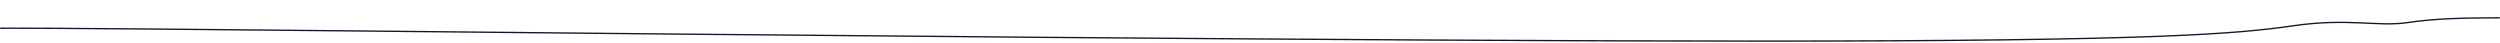
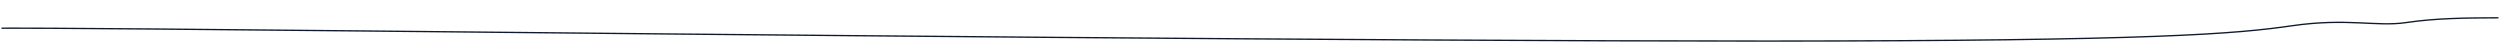
- <svg xmlns="http://www.w3.org/2000/svg" width="1824" height="31" viewBox="0 0 1824 31" fill="none">
+ <svg xmlns="http://www.w3.org/2000/svg" overflow="visible" width="1826" height="32" viewBox="-1 0 1826 32" fill="none">
  <path d="M0.5 20.614C1.236 20.614 10.318 20.065 259.159 22.566C508 25.066 1004.92 30.066 1289.88 29.999C1574.83 29.933 1632.74 24.647 1673.15 18.805C1713.56 12.963 1734.71 19.726 1756.66 16.463C1778.61 13.201 1800.72 13.102 1823.5 13" stroke="#0F1A2D" stroke-linecap="round" />
</svg>
